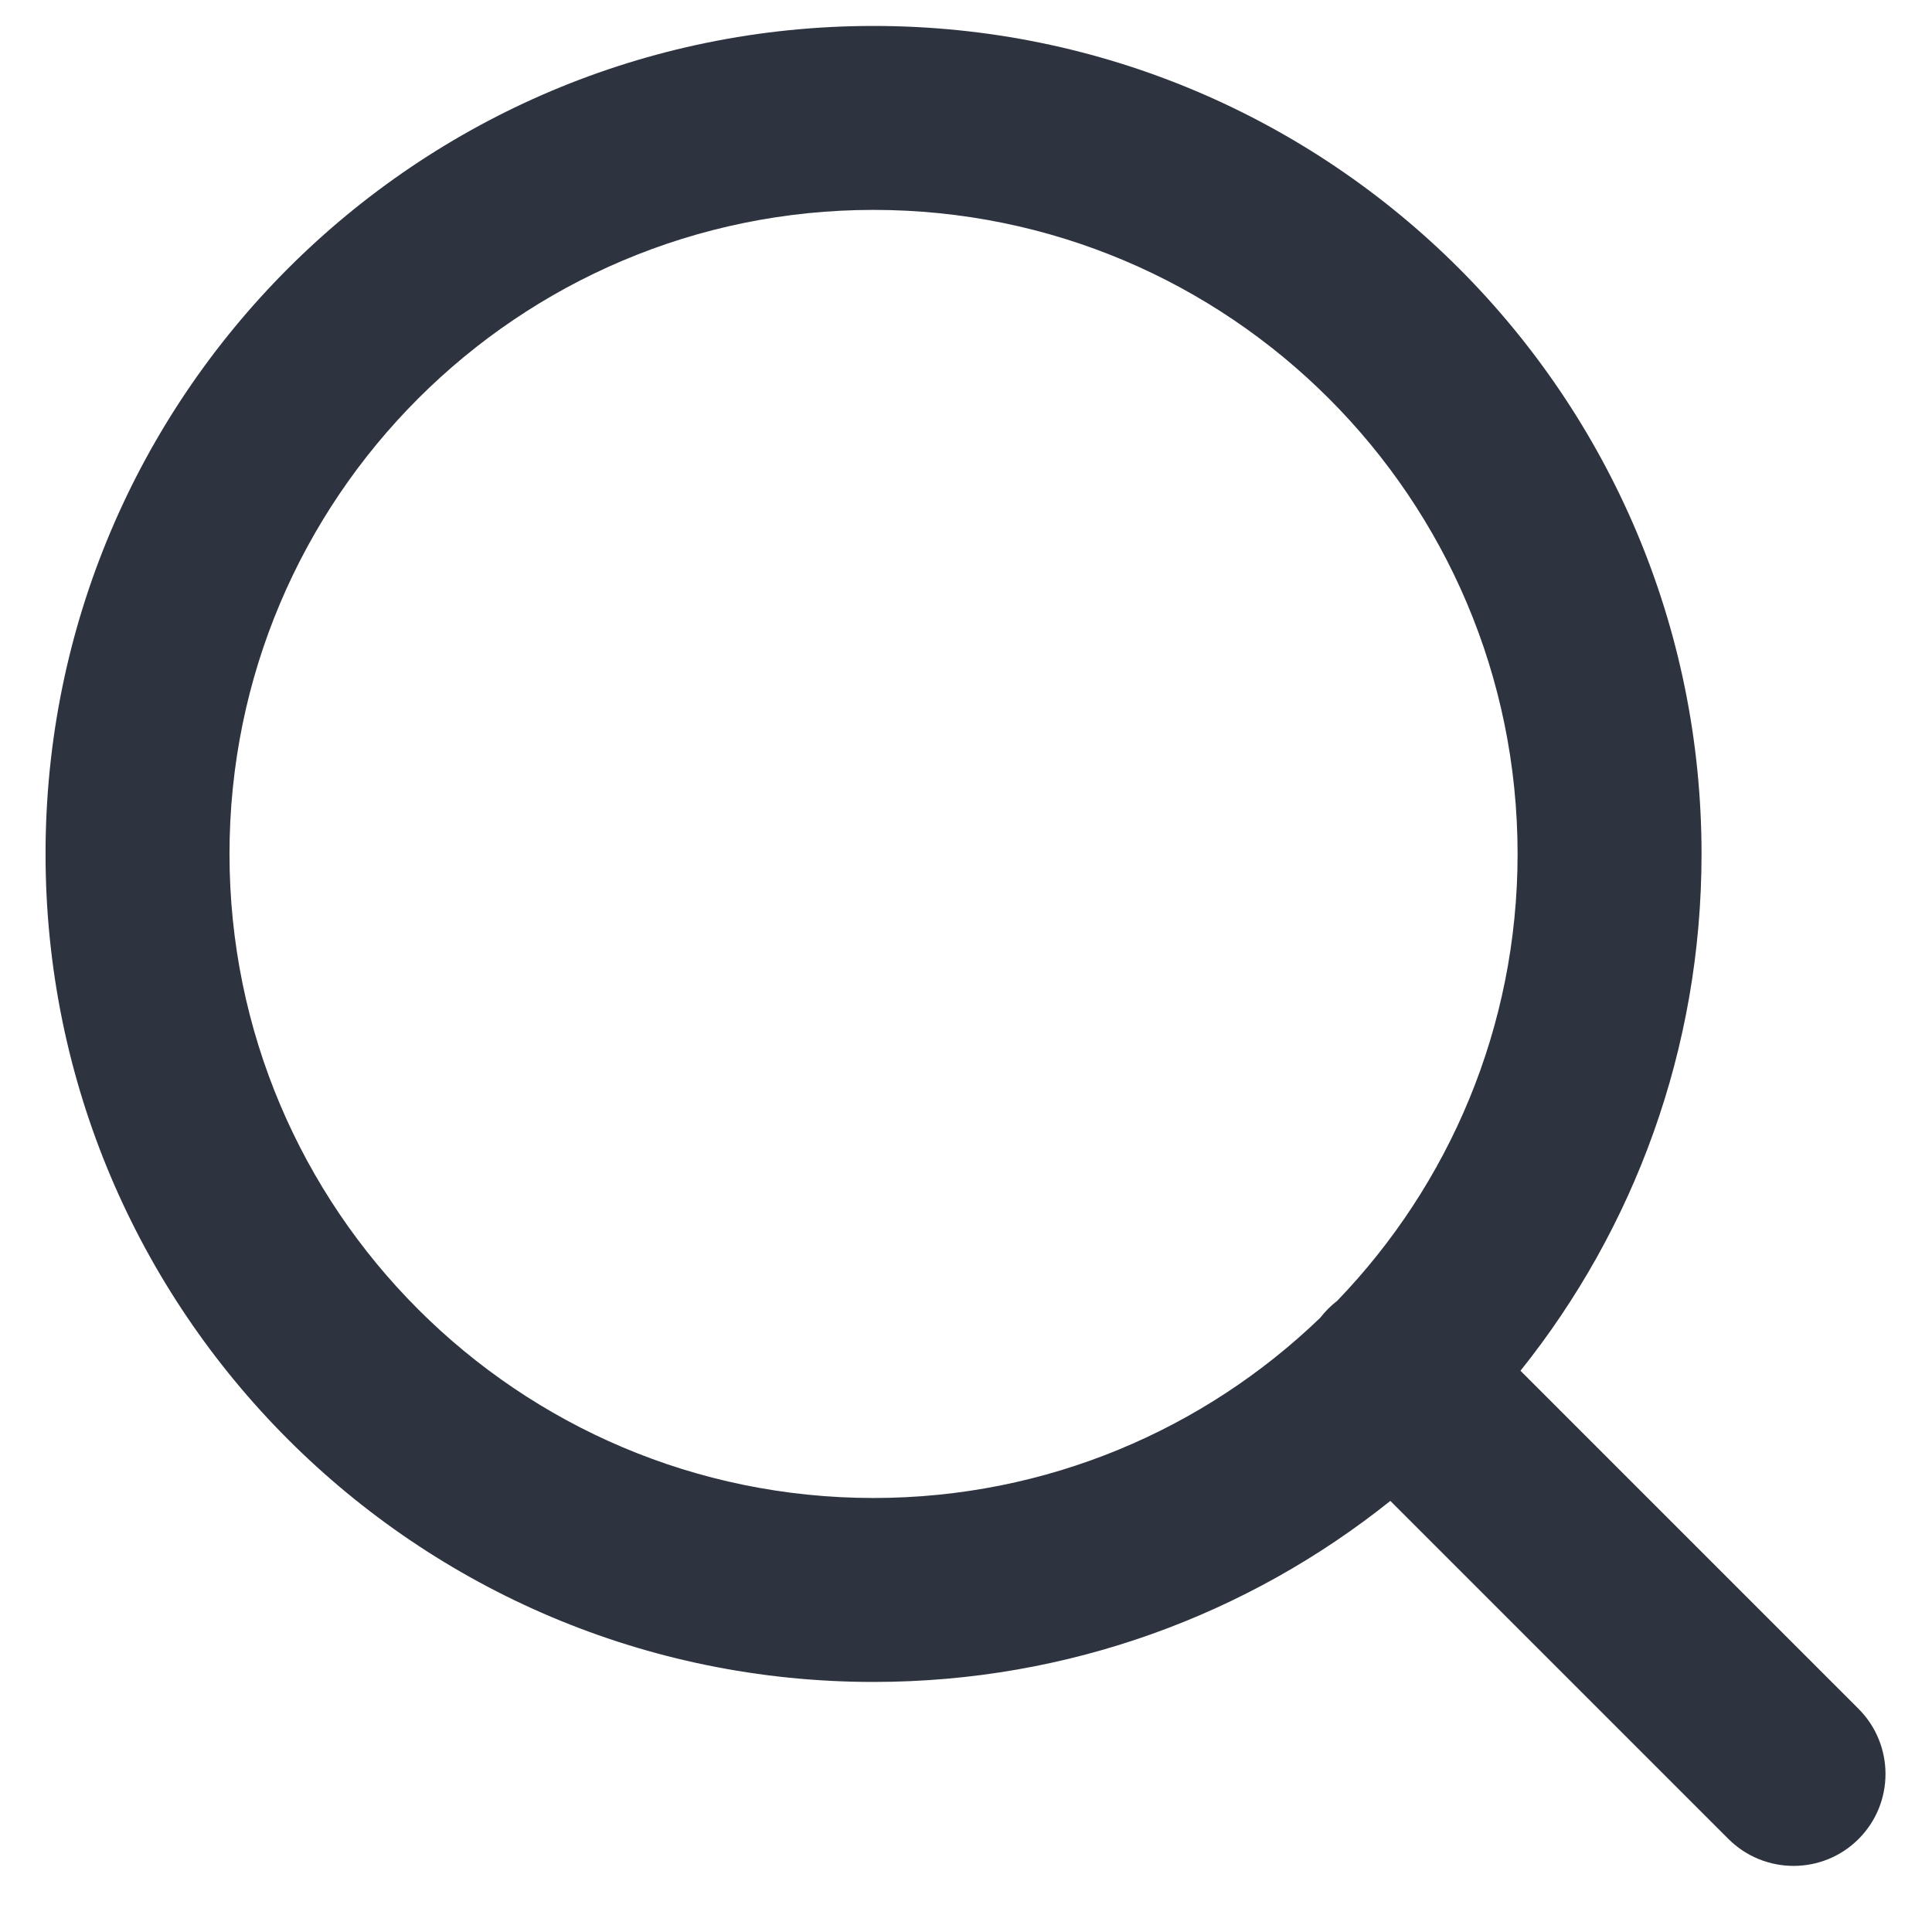
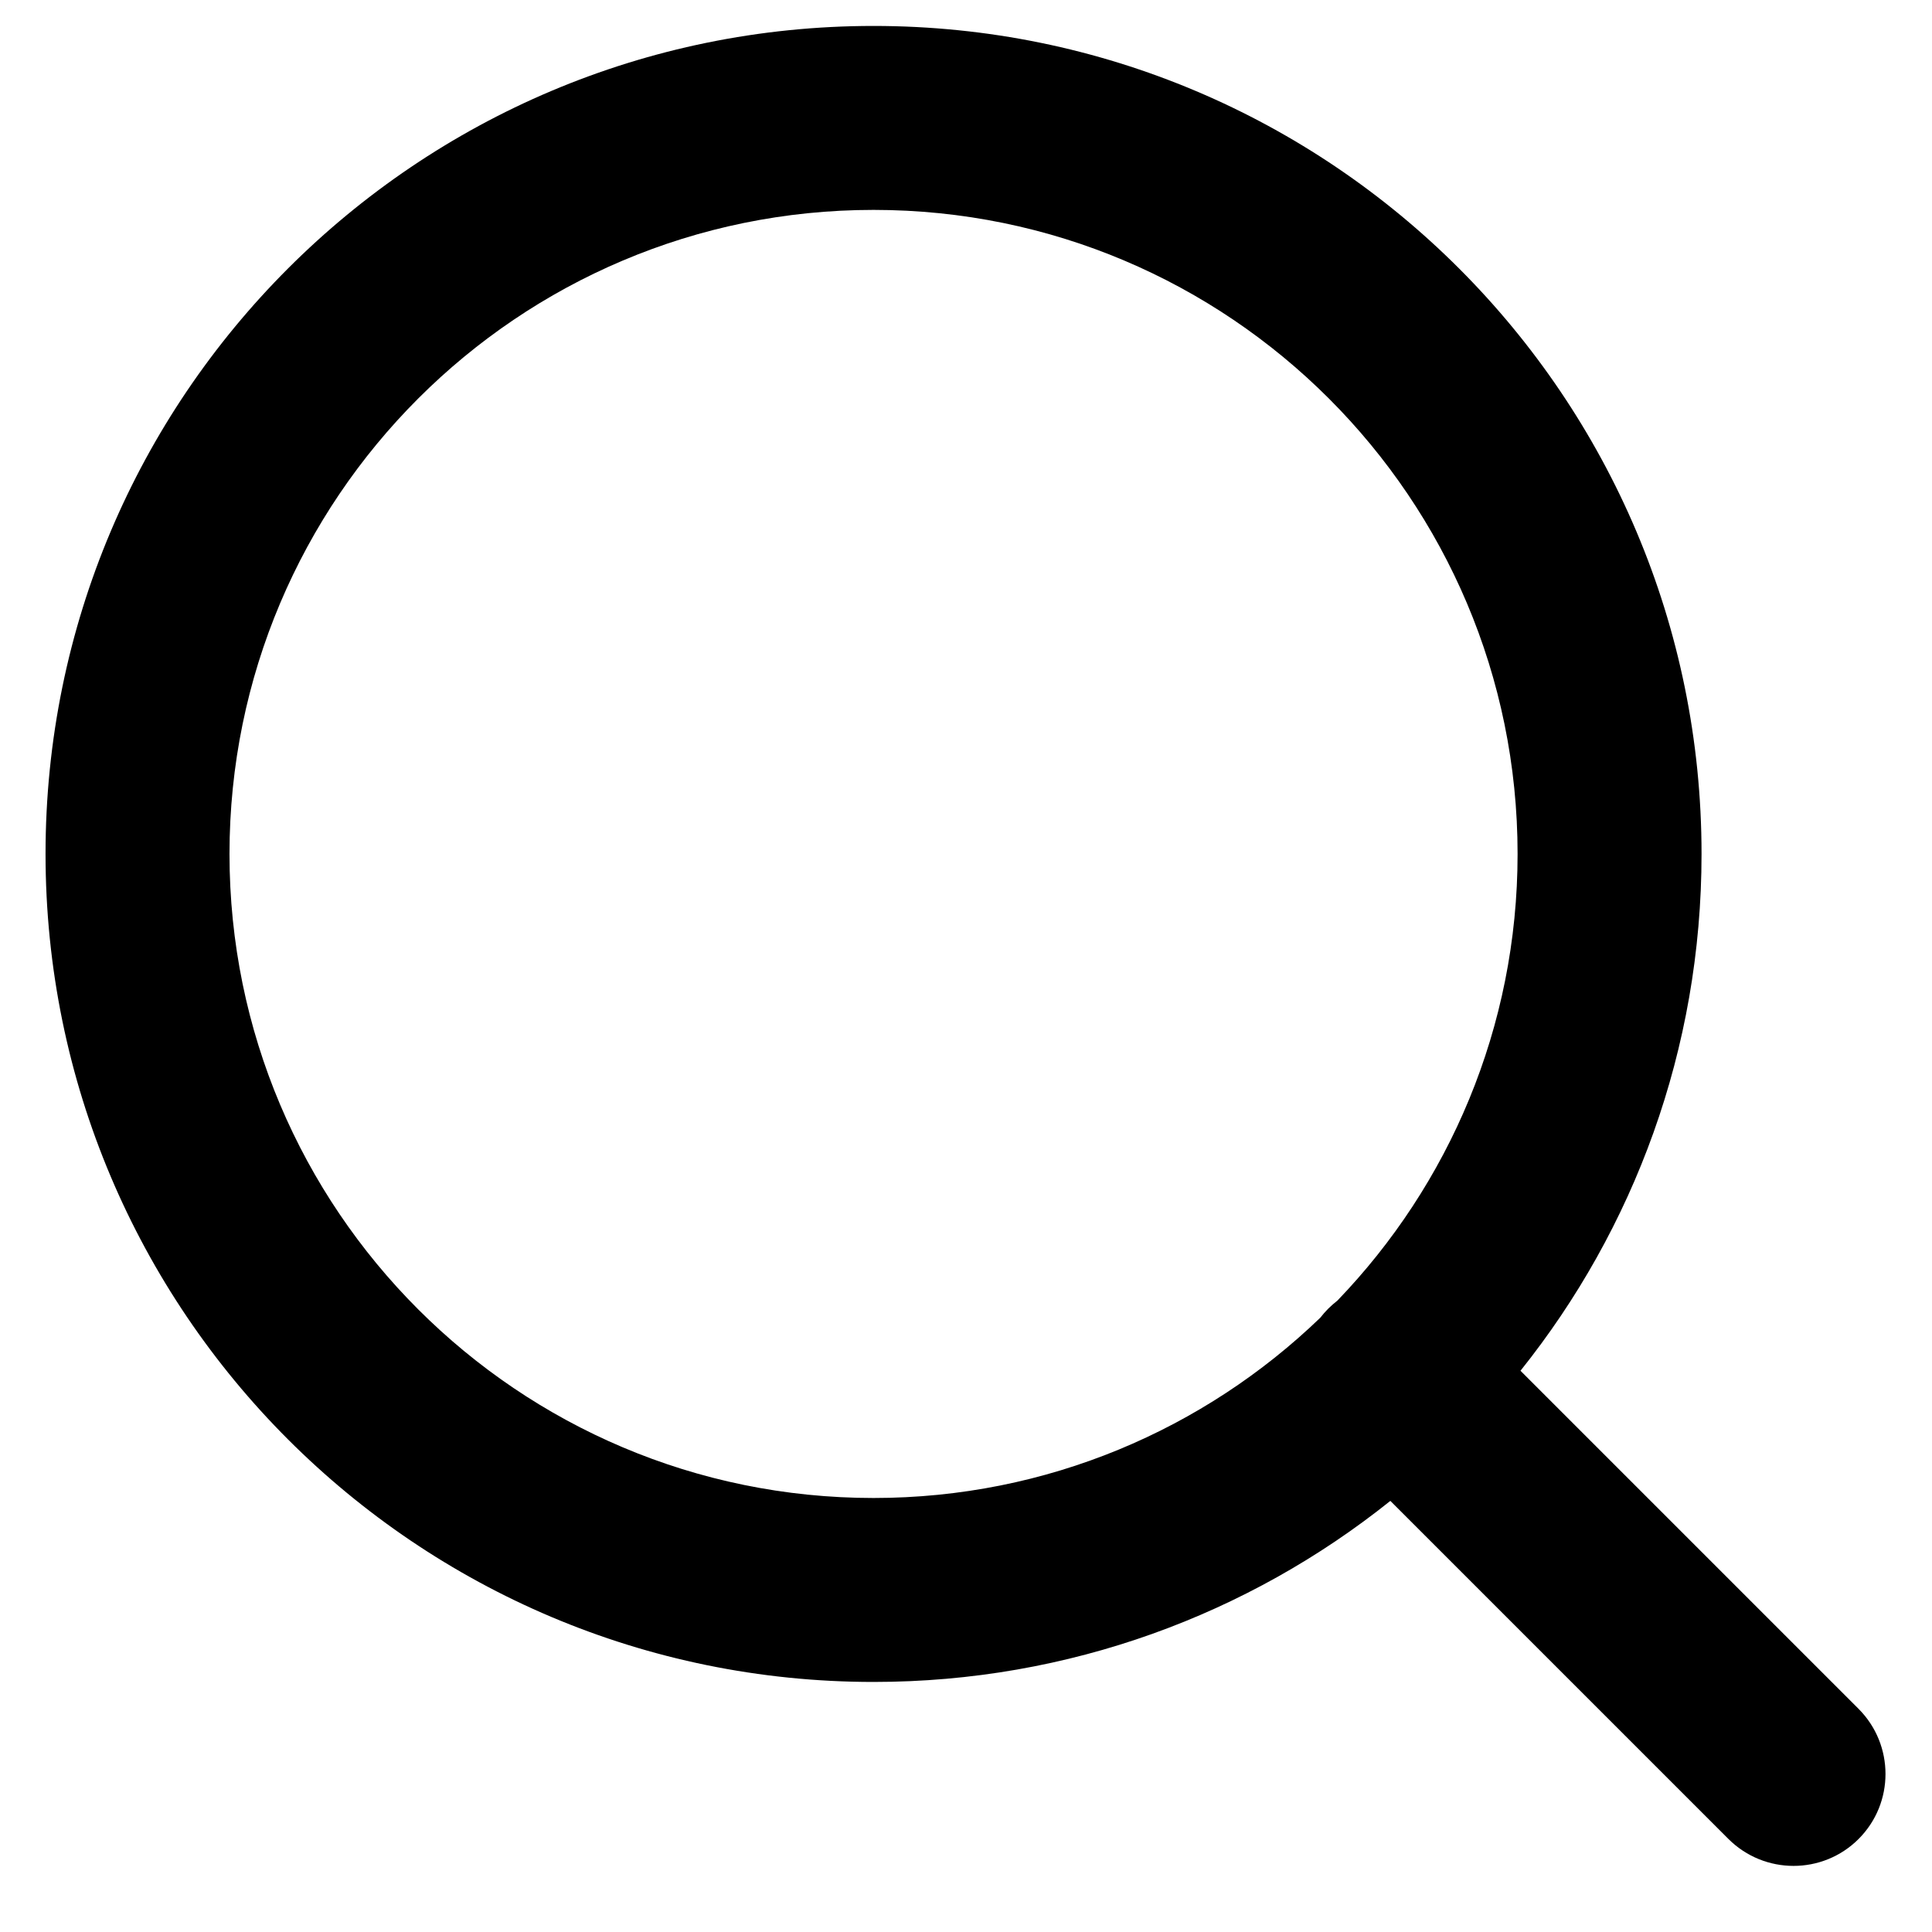
- <svg xmlns="http://www.w3.org/2000/svg" id="search" width="14" height="14" viewBox="0 0 14 14" fill="none">
-   <path fill-rule="evenodd" clip-rule="evenodd" d="M1.663 6.188C1.663 3.611 3.753 1.521 6.33 1.521C8.907 1.521 10.997 3.611 10.997 6.188C10.997 7.445 10.499 8.586 9.691 9.425C9.668 9.443 9.646 9.462 9.625 9.483C9.604 9.504 9.585 9.526 9.567 9.549C8.728 10.357 7.587 10.855 6.33 10.855C3.753 10.855 1.663 8.765 1.663 6.188ZM10.075 10.876C9.049 11.697 7.747 12.188 6.33 12.188C3.016 12.188 0.33 9.502 0.33 6.188C0.33 2.874 3.016 0.188 6.33 0.188C9.644 0.188 12.33 2.874 12.33 6.188C12.33 7.605 11.839 8.907 11.018 9.933L13.468 12.383C13.728 12.644 13.728 13.066 13.468 13.326C13.208 13.586 12.786 13.586 12.525 13.326L10.075 10.876Z" fill="#2D3440" />
+ <svg xmlns="http://www.w3.org/2000/svg" id="search" width="14" height="14" viewBox="0 0 14 14">
+   <path fill-rule="evenodd" clip-rule="evenodd" d="M1.663 6.188C1.663 3.611 3.753 1.521 6.33 1.521C8.907 1.521 10.997 3.611 10.997 6.188C10.997 7.445 10.499 8.586 9.691 9.425C9.668 9.443 9.646 9.462 9.625 9.483C9.604 9.504 9.585 9.526 9.567 9.549C8.728 10.357 7.587 10.855 6.33 10.855C3.753 10.855 1.663 8.765 1.663 6.188ZM10.075 10.876C9.049 11.697 7.747 12.188 6.33 12.188C3.016 12.188 0.33 9.502 0.33 6.188C0.33 2.874 3.016 0.188 6.33 0.188C9.644 0.188 12.33 2.874 12.33 6.188C12.33 7.605 11.839 8.907 11.018 9.933L13.468 12.383C13.728 12.644 13.728 13.066 13.468 13.326C13.208 13.586 12.786 13.586 12.525 13.326L10.075 10.876Z" />
</svg>
